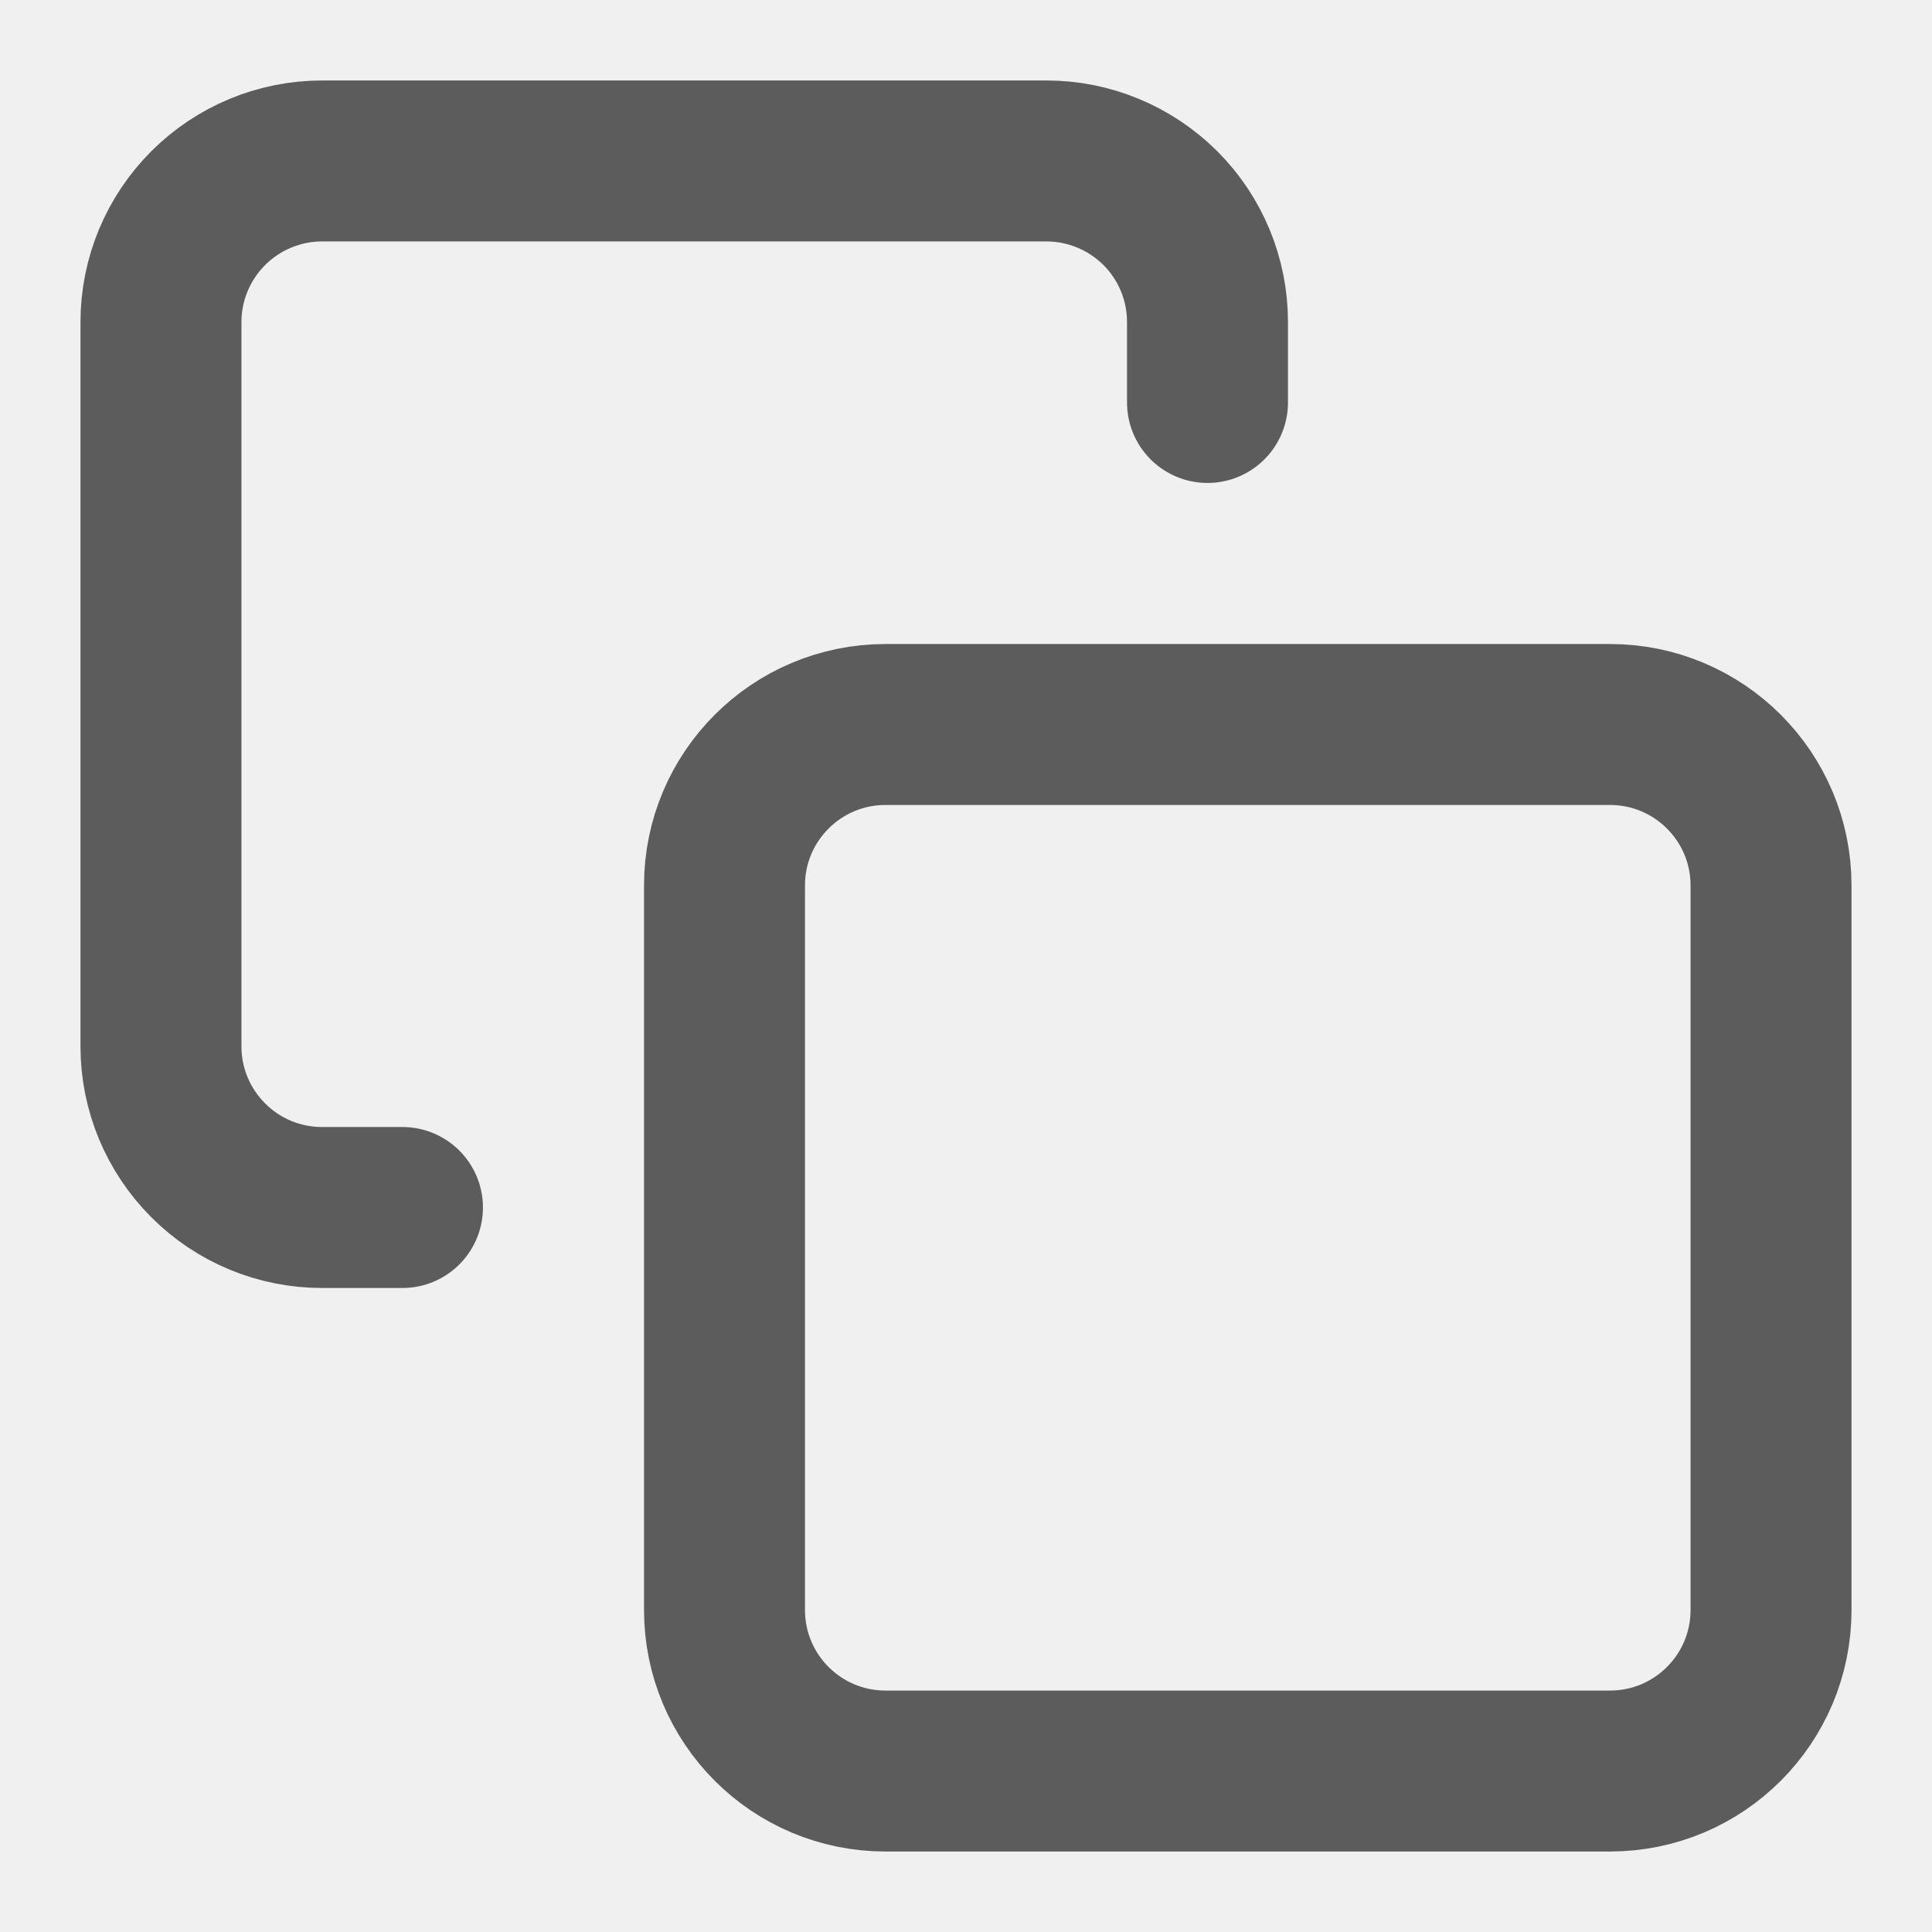
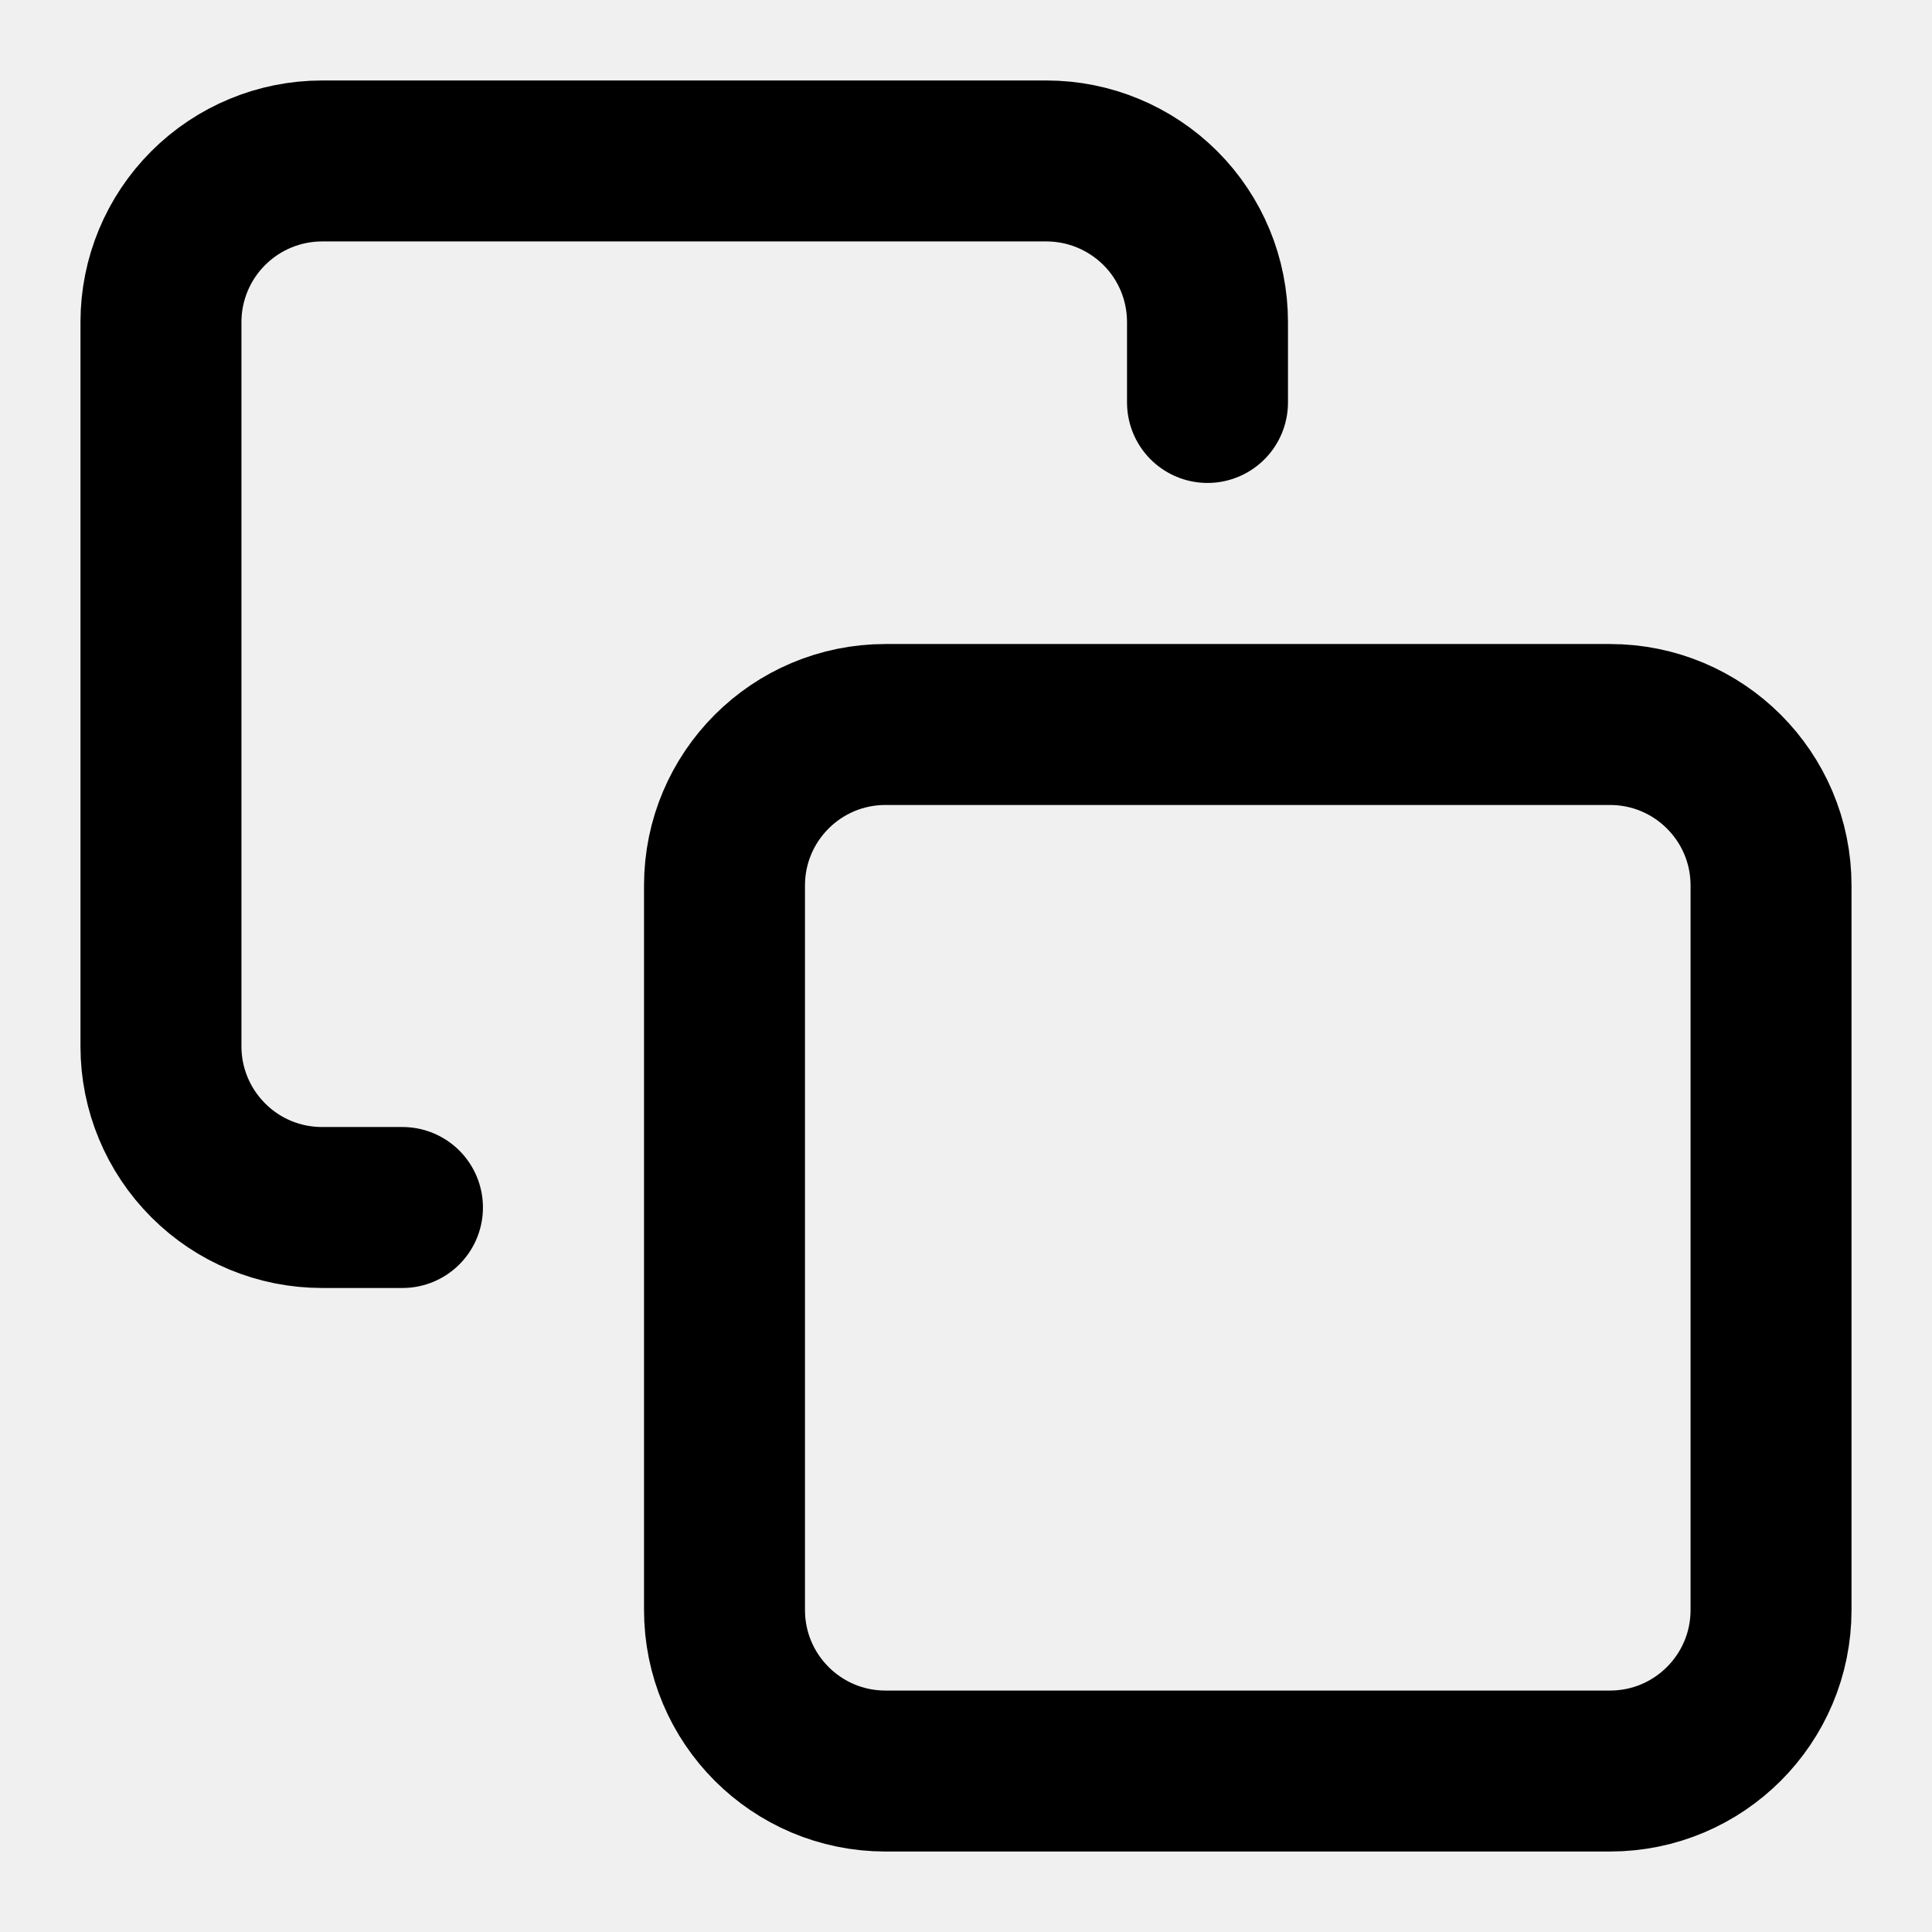
<svg xmlns="http://www.w3.org/2000/svg" width="16" height="16" viewBox="0 0 16 16" fill="none">
  <g clip-path="url(#clip0_246_3598)">
-     <path d="M3.333 10H2.667C2.313 10 1.974 9.86 1.724 9.609C1.474 9.359 1.333 9.02 1.333 8.667V2.667C1.333 2.313 1.474 1.974 1.724 1.724C1.974 1.474 2.313 1.333 2.667 1.333H8.667C9.02 1.333 9.359 1.474 9.61 1.724C9.86 1.974 10 2.313 10 2.667V3.333M7.333 6H13.333C14.07 6 14.667 6.597 14.667 7.333V13.333C14.667 14.07 14.07 14.667 13.333 14.667H7.333C6.597 14.667 6 14.07 6 13.333V7.333C6 6.597 6.597 6 7.333 6Z" stroke="#5C5C5C" stroke-width="1.333" stroke-linecap="round" stroke-linejoin="round" />
+     <path d="M3.333 10H2.667C2.313 10 1.974 9.86 1.724 9.609C1.474 9.359 1.333 9.02 1.333 8.667V2.667C1.333 2.313 1.474 1.974 1.724 1.724C1.974 1.474 2.313 1.333 2.667 1.333H8.667C9.02 1.333 9.359 1.474 9.61 1.724C9.86 1.974 10 2.313 10 2.667V3.333M7.333 6H13.333C14.07 6 14.667 6.597 14.667 7.333V13.333C14.667 14.07 14.07 14.667 13.333 14.667H7.333C6.597 14.667 6 14.07 6 13.333V7.333C6 6.597 6.597 6 7.333 6Z" stroke="currentColor" stroke-width="1.333" stroke-linecap="round" stroke-linejoin="round" />
  </g>
  <defs>
    <clipPath id="clip0_246_3598">
      <rect width="16" height="16" fill="white" />
    </clipPath>
  </defs>
</svg>
